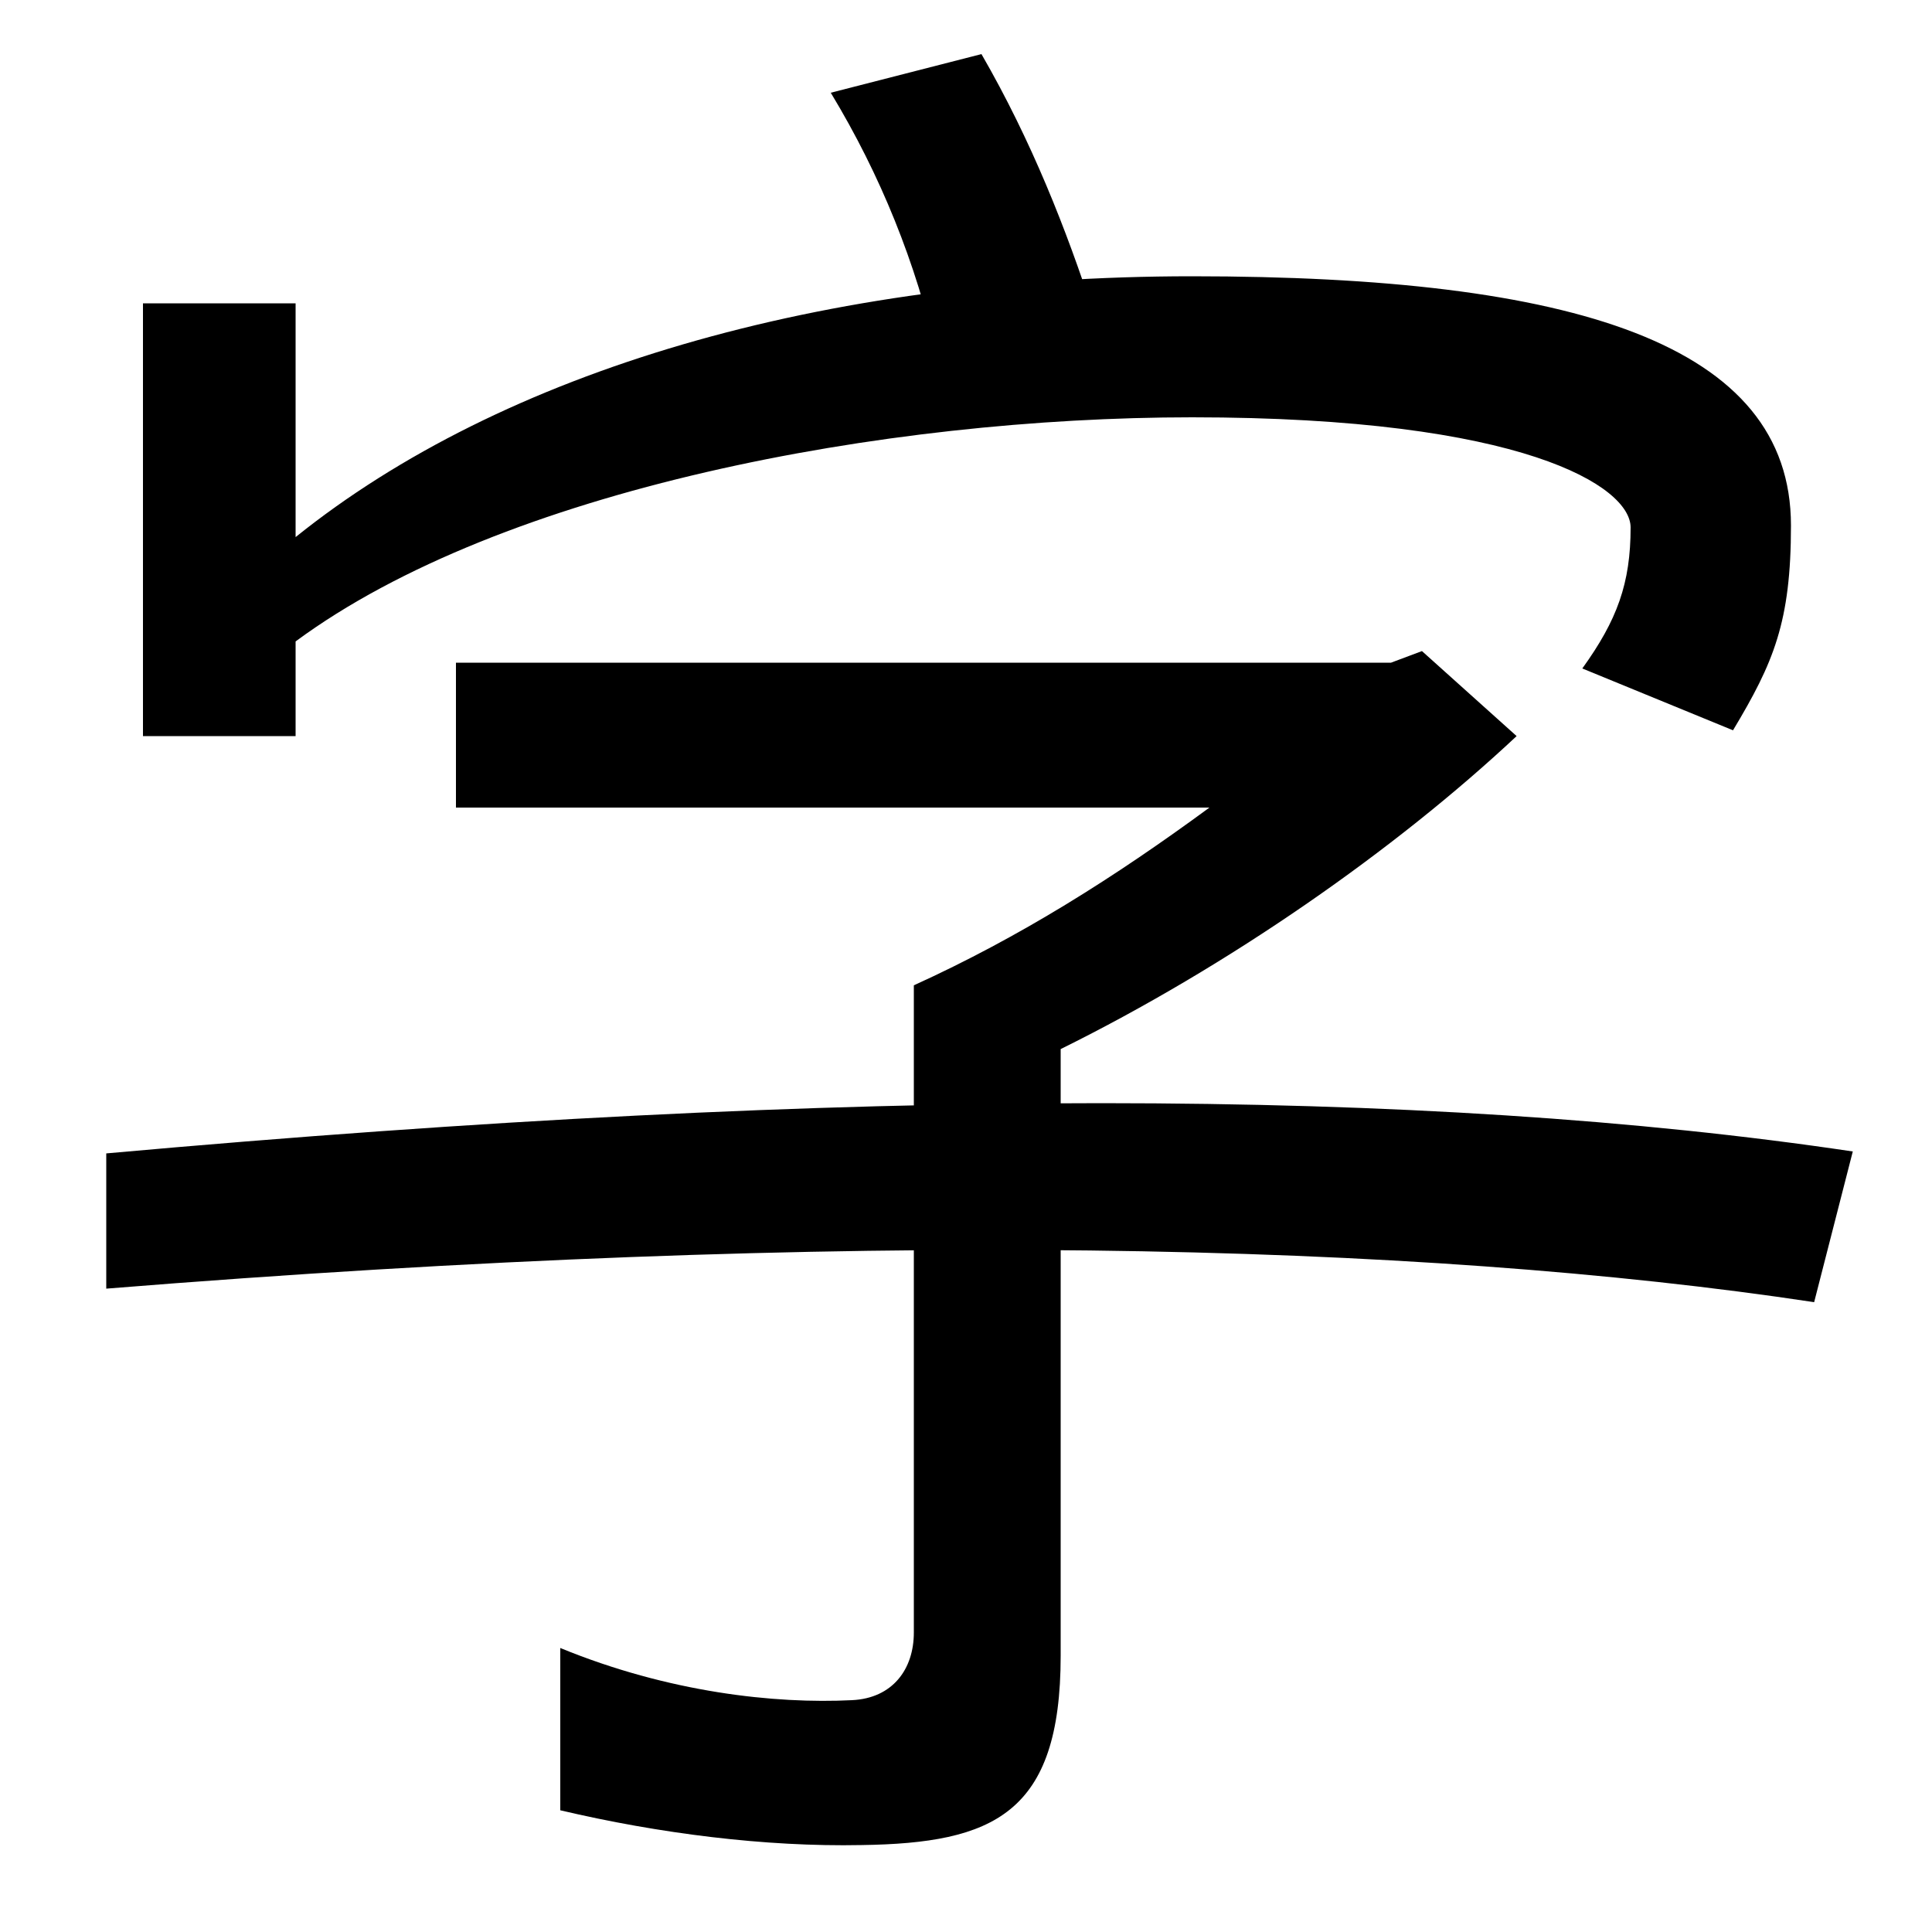
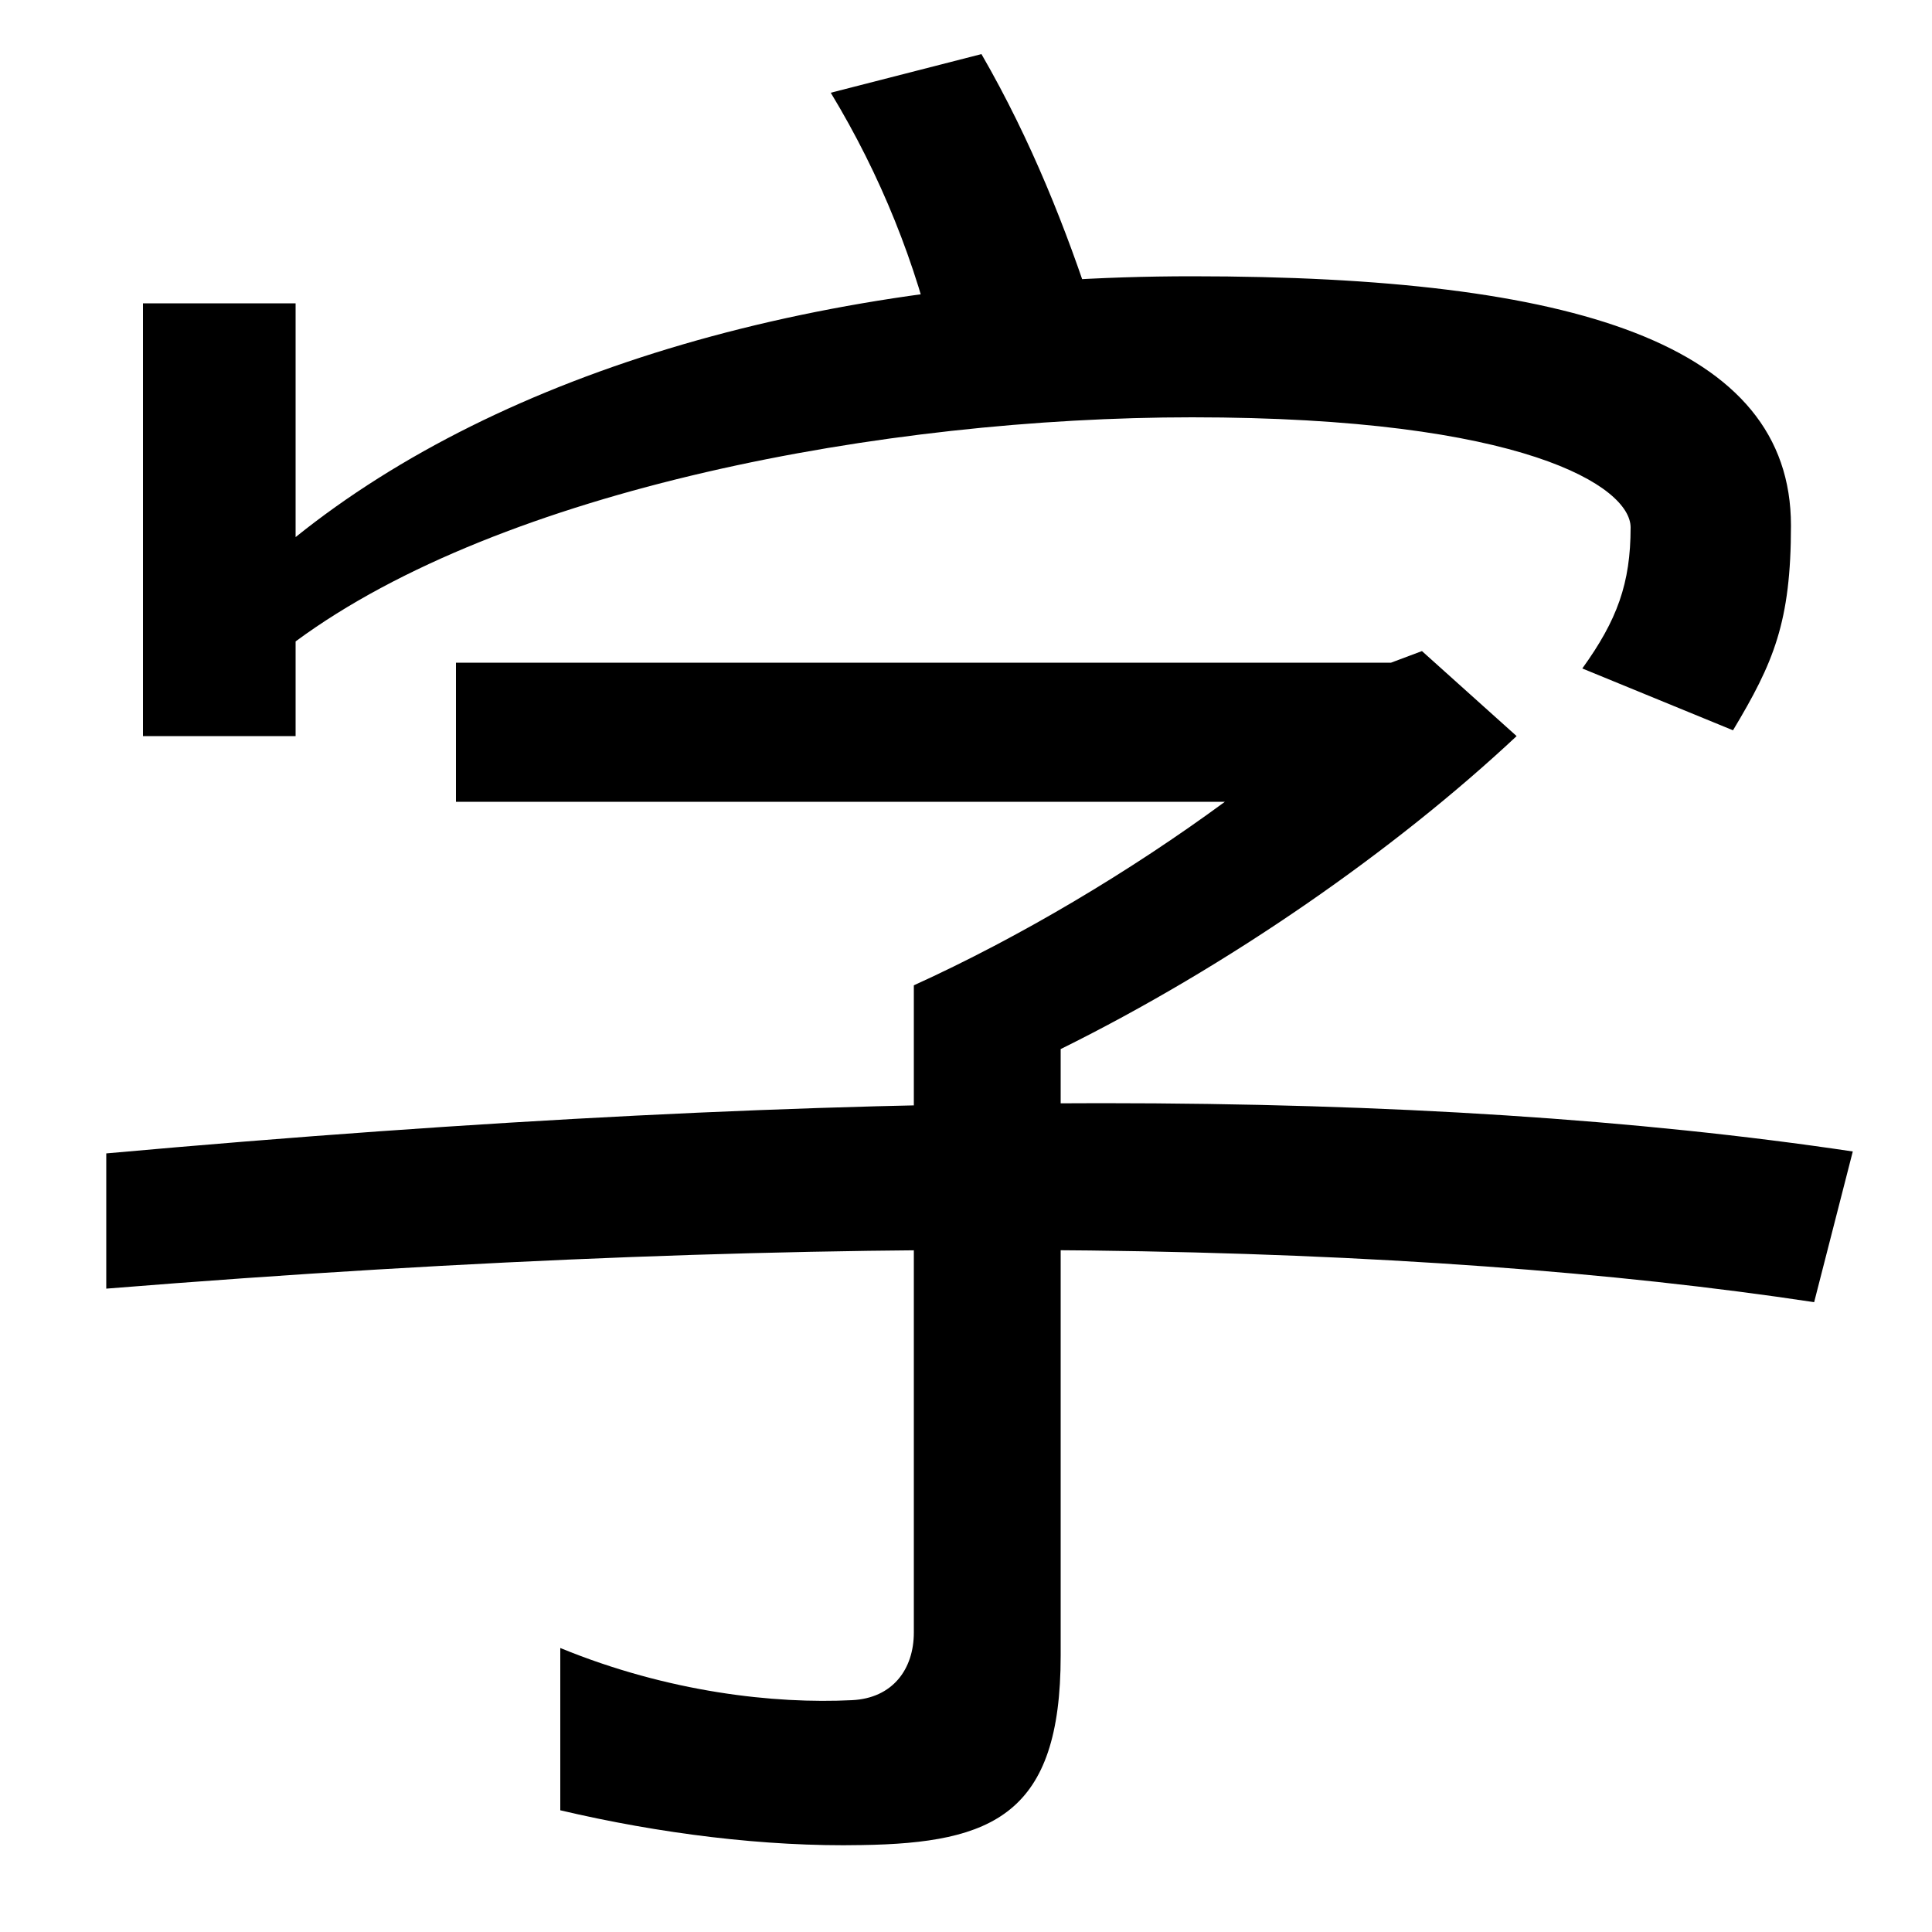
<svg xmlns="http://www.w3.org/2000/svg" width="1000" height="1000">
-   <path d="M74 499H153V548C260 627 458 664 617 664C789 664 844 628 844 607C844 578 837 559 819 534L897 502C918 537 927 558 927 608C927 702 815 737 617 737C426 737 260 688 153 602V723H74ZM485 696 566 718C552 761 534 807 508 852L430 832C456 789 474 744 485 696ZM446 -75C514 -74 549 -59 549 23V337C636 380 722 440 785 499L736 543L720 537H236V462H626C577 426 528 395 473 370V35C473 16 462 1 441 0C401 -2 346 4 290 27V-57C341 -69 396 -76 446 -75ZM939 206 959 284C738 317 444 318 55 283V213C439 244 734 237 939 206Z" transform="translate(0, 880) scale(1,-1)" />
+   <path d="M74 499H153V548C260 627 458 664 617 664C789 664 844 628 844 607C844 578 837 559 819 534L897 502C918 537 927 558 927 608C927 702 815 737 617 737C426 737 260 688 153 602V723H74ZM485 696 566 718C552 761 534 807 508 852L430 832C456 789 474 744 485 696ZM446 -75C514 -74 549 -59 549 23V337C636 380 722 440 785 499L736 543L720 537H236V465H634C585 429 528 395 473 370V35C473 16 462 1 441 0C401 -2 346 4 290 27V-57C341 -69 396 -76 446 -75ZM939 206 959 284C738 317 444 318 55 283V213C439 244 734 237 939 206Z" transform="translate(0, 880) scale(1,-1)" />
</svg>
